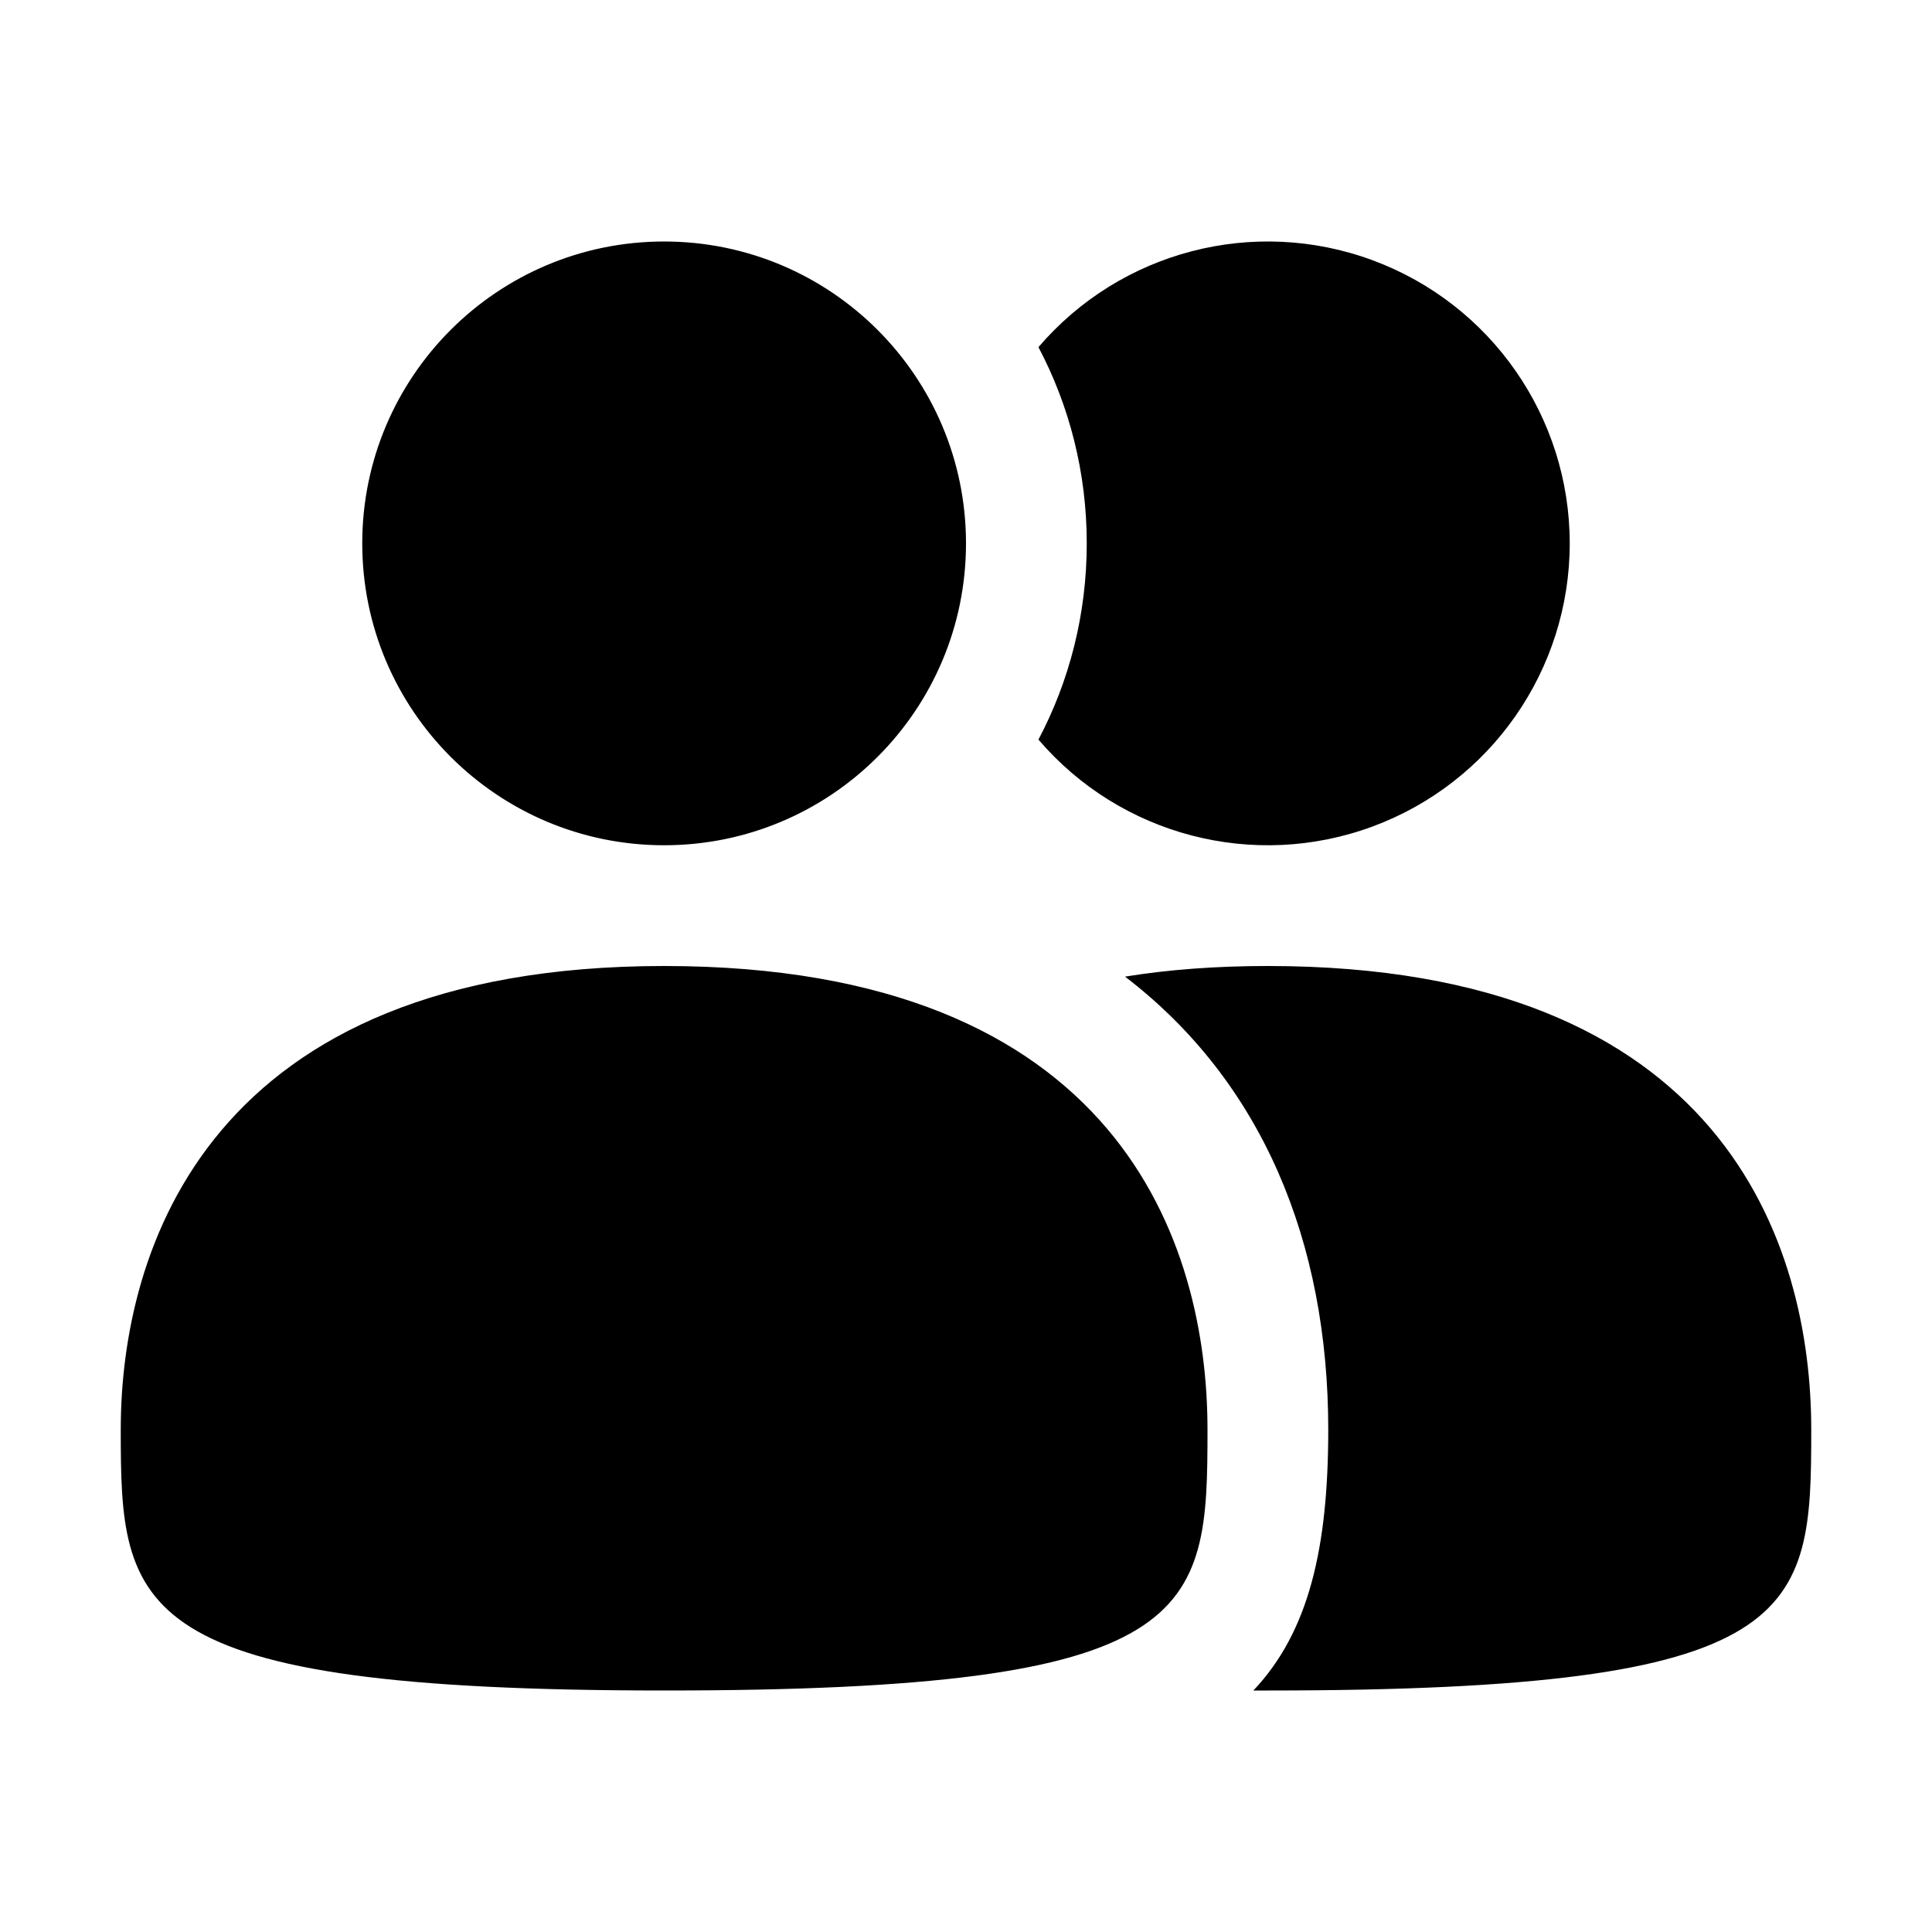
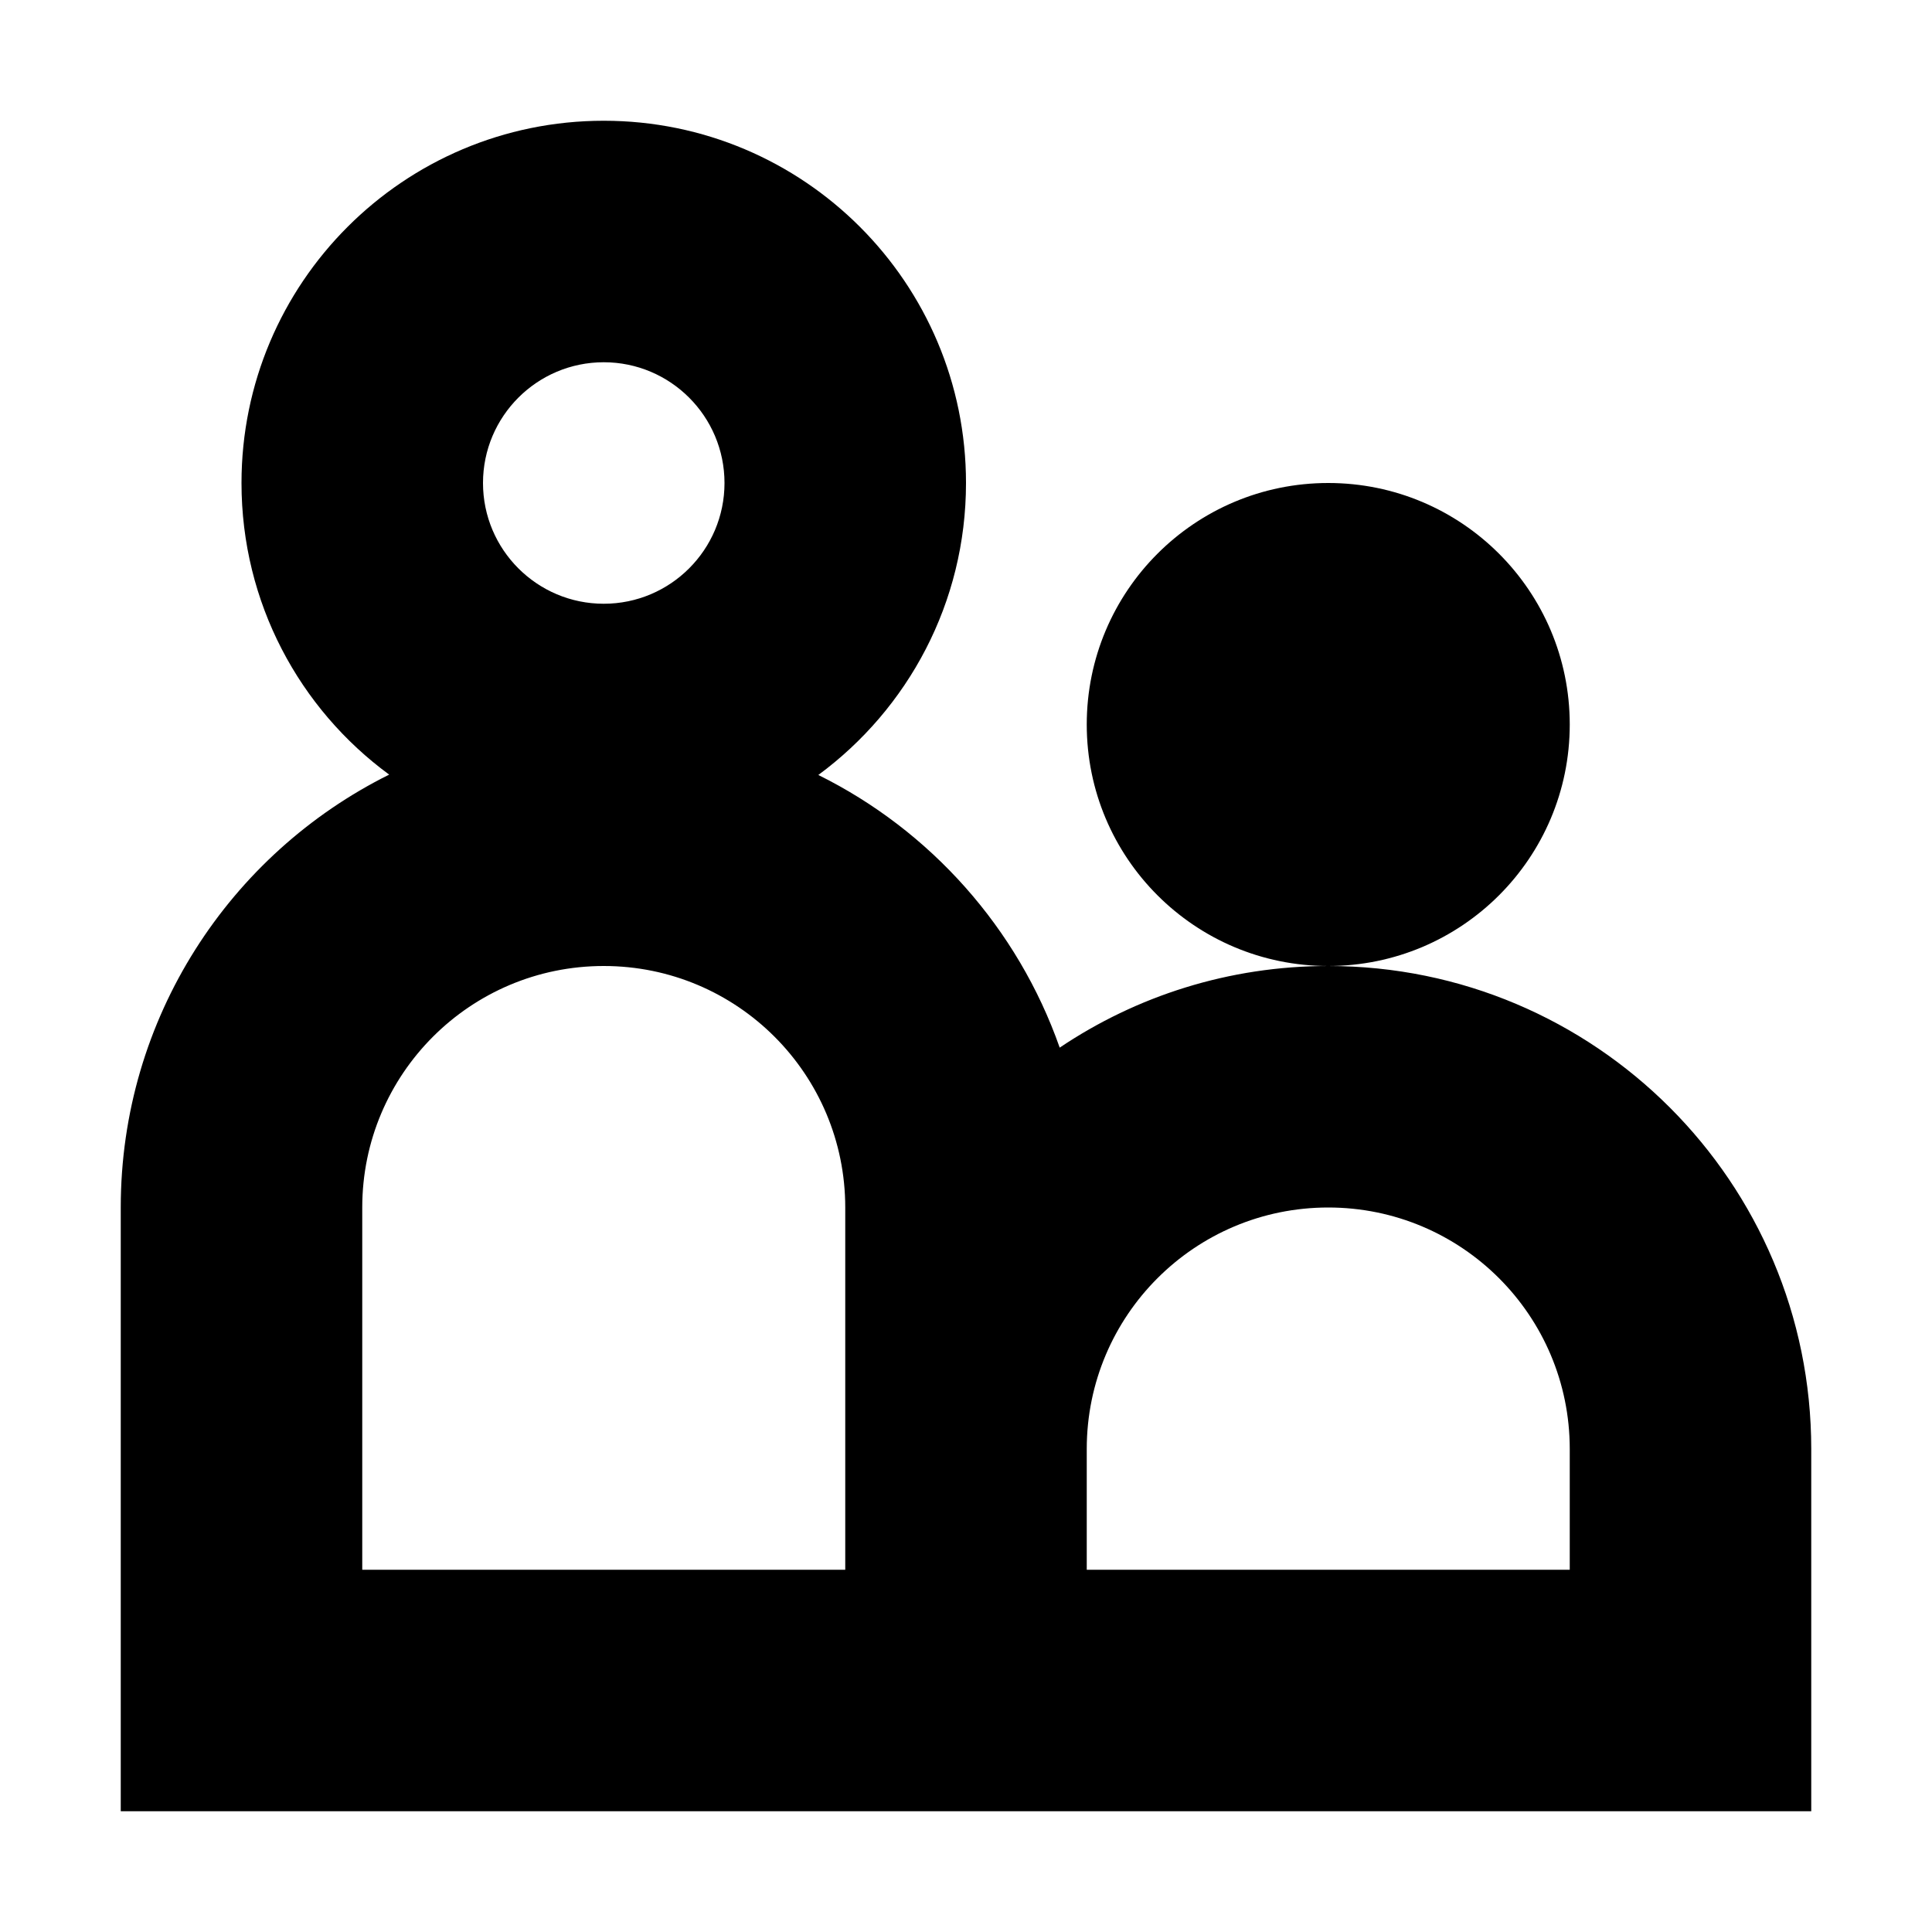
<svg xmlns="http://www.w3.org/2000/svg" width="16" height="16" viewBox="0 0 16 16">
-   <path d="M10.38 14c.459-.485.62-1.18.62-2.16 0-1.554-.546-2.882-1.683-3.752C9.674 8.03 10.067 8 10.5 8c3.777 0 4.5 2.307 4.5 3.84S14.943 14 10.5 14h-.12zM8.6 6.125C8.856 5.64 9 5.087 9 4.5s-.144-1.14-.4-1.625a2.5 2.5 0 1 1 0 3.25zM5.5 7a2.5 2.5 0 1 1 0-5 2.5 2.5 0 0 1 0 5zm0 7C1.057 14 1 13.331 1 11.84S1.723 8 5.5 8s4.5 2.307 4.5 3.84S9.943 14 5.5 14z" id="a" />
+   <path fill="#000000" fill-rule="evenodd" d="M1,15 L1,10 C1,8.429 1.905,7.07 3.223,6.415 C2.481,5.871 2,4.992 2,4 C2,2.343 3.343,1 5,1 C6.657,1 8,2.343 8,4 C8,4.992 7.519,5.871 6.777,6.418 C7.705,6.877 8.429,7.688 8.776,8.676 C9.411,8.249 10.176,8 11,8 C13.209,8 15,9.791 15,12 L15,15 L1,15 Z M5,8 C3.895,8 3,8.895 3,10 L3,13 L7,13 L7,10 C7,8.895 6.105,8 5,8 Z M11,10 C9.895,10 9,10.895 9,12 L9,13 L13,13 L13,12 C13,10.895 12.105,10 11,10 Z M11,4 C12.105,4 13,4.895 13,6 C13,7.105 12.105,8 11,8 C9.895,8 9,7.105 9,6 C9,4.895 9.895,4 11,4 Z M5,3 C4.448,3 4,3.448 4,4 C4,4.552 4.448,5 5,5 C5.552,5 6,4.552 6,4 C6,3.448 5.552,3 5,3 Z" />
</svg>
